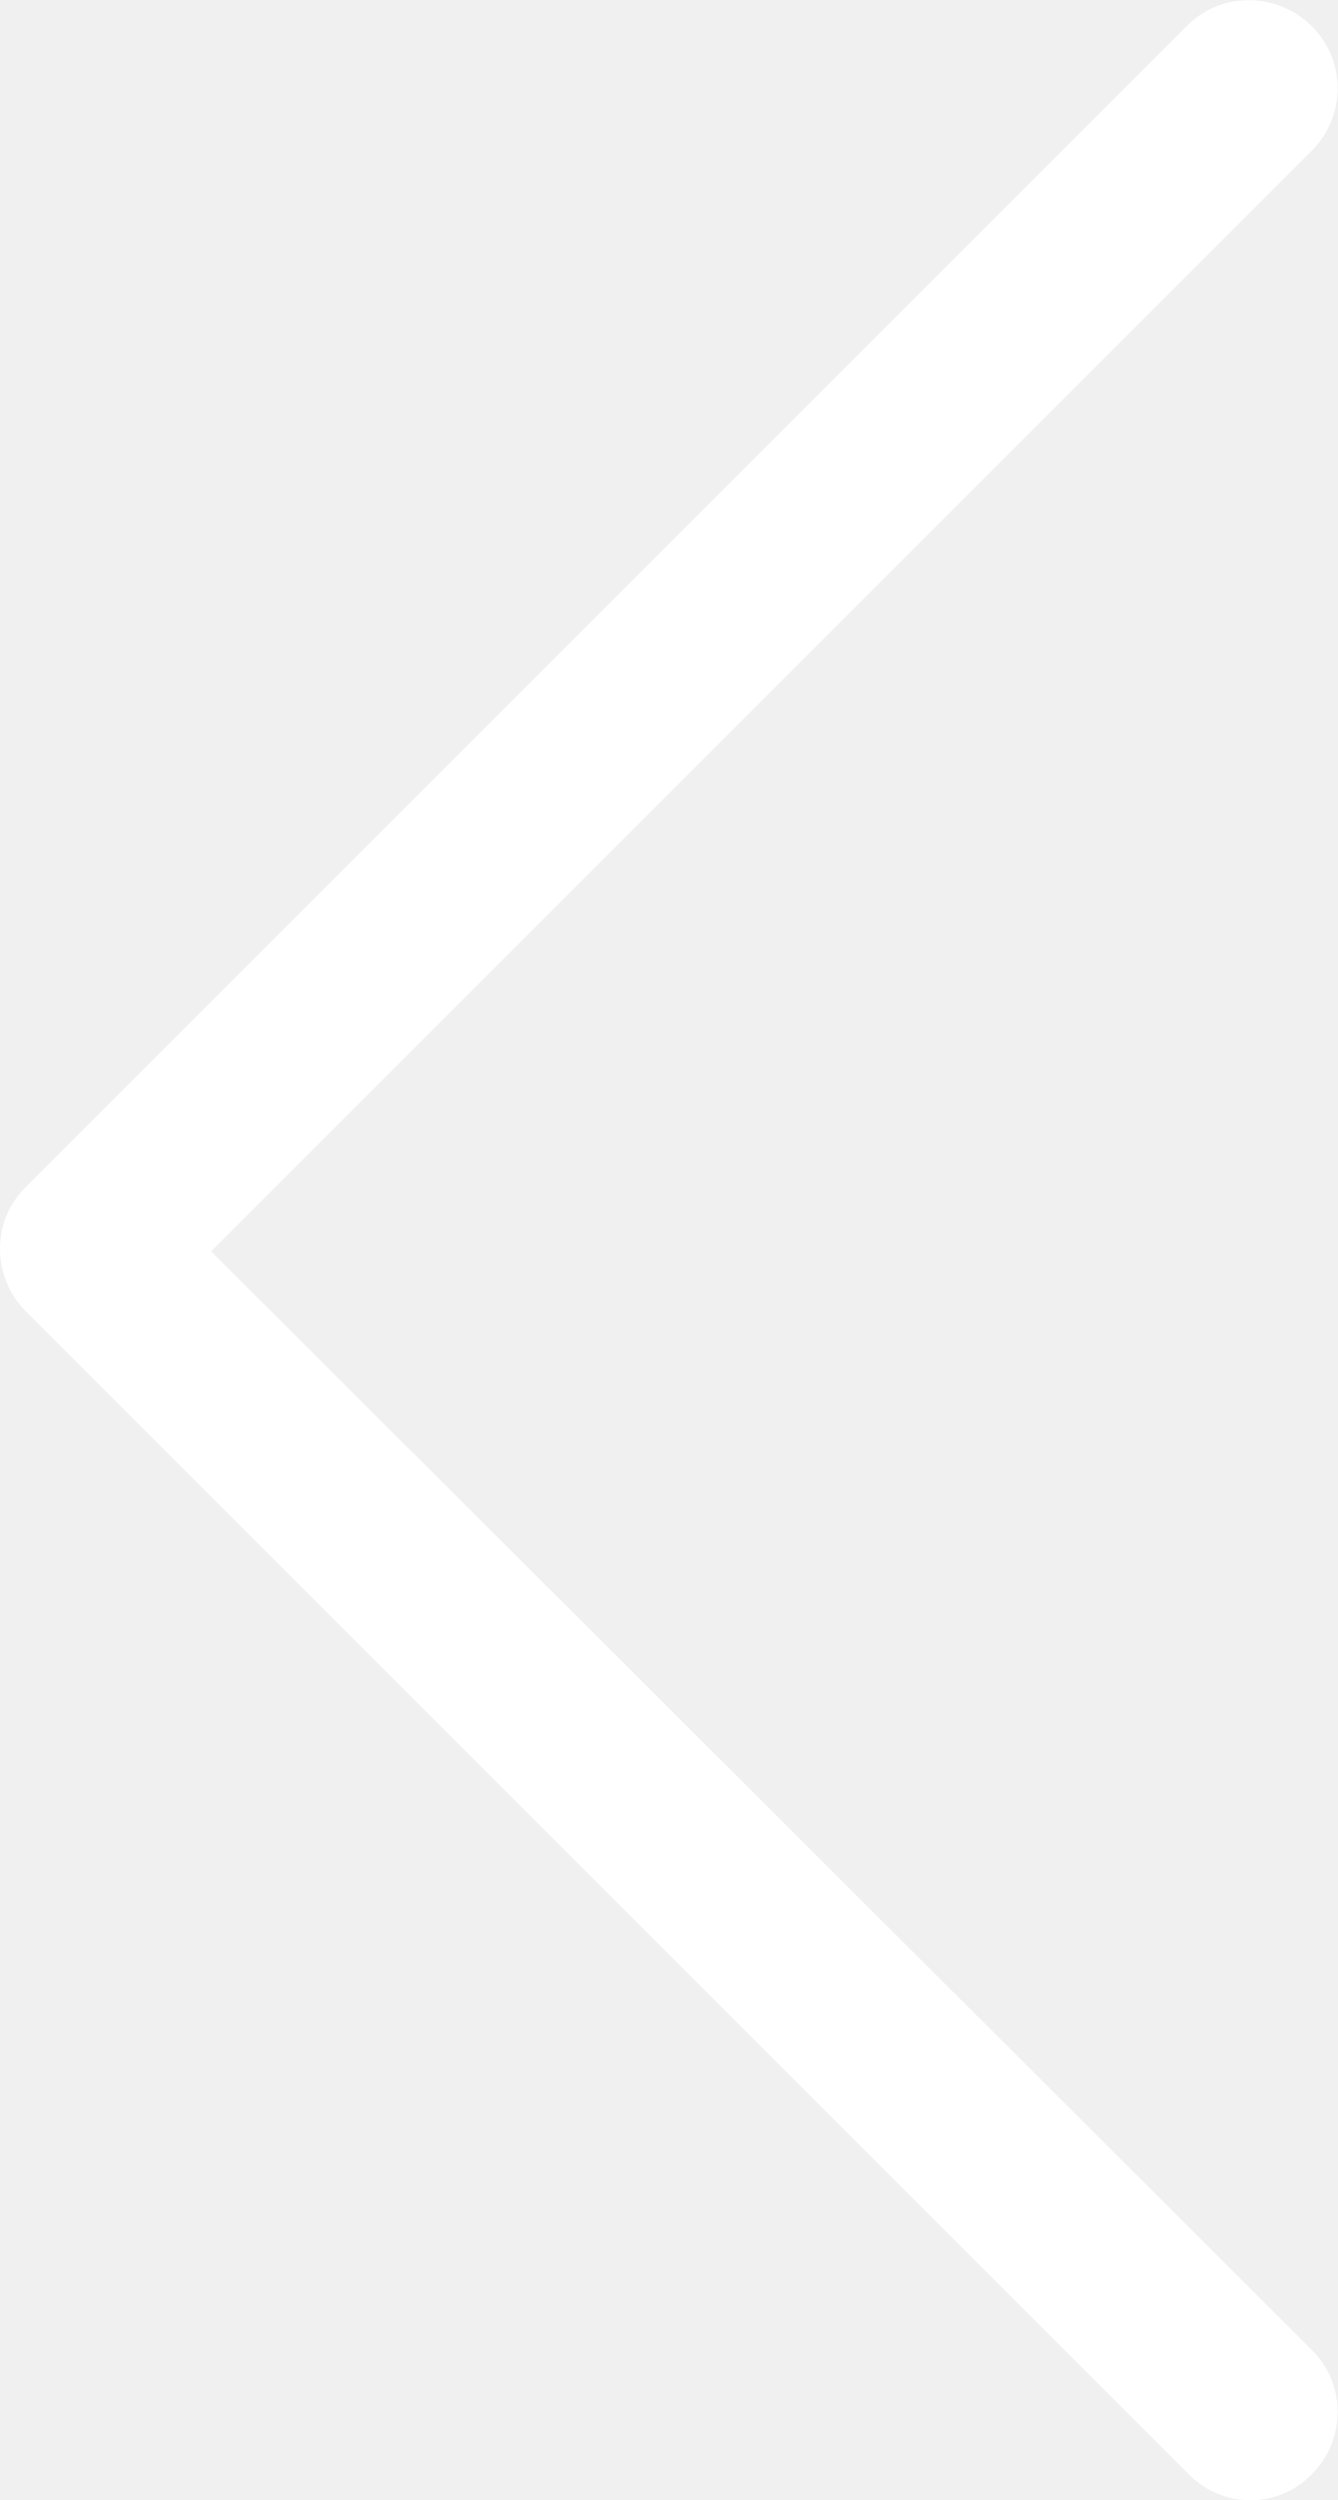
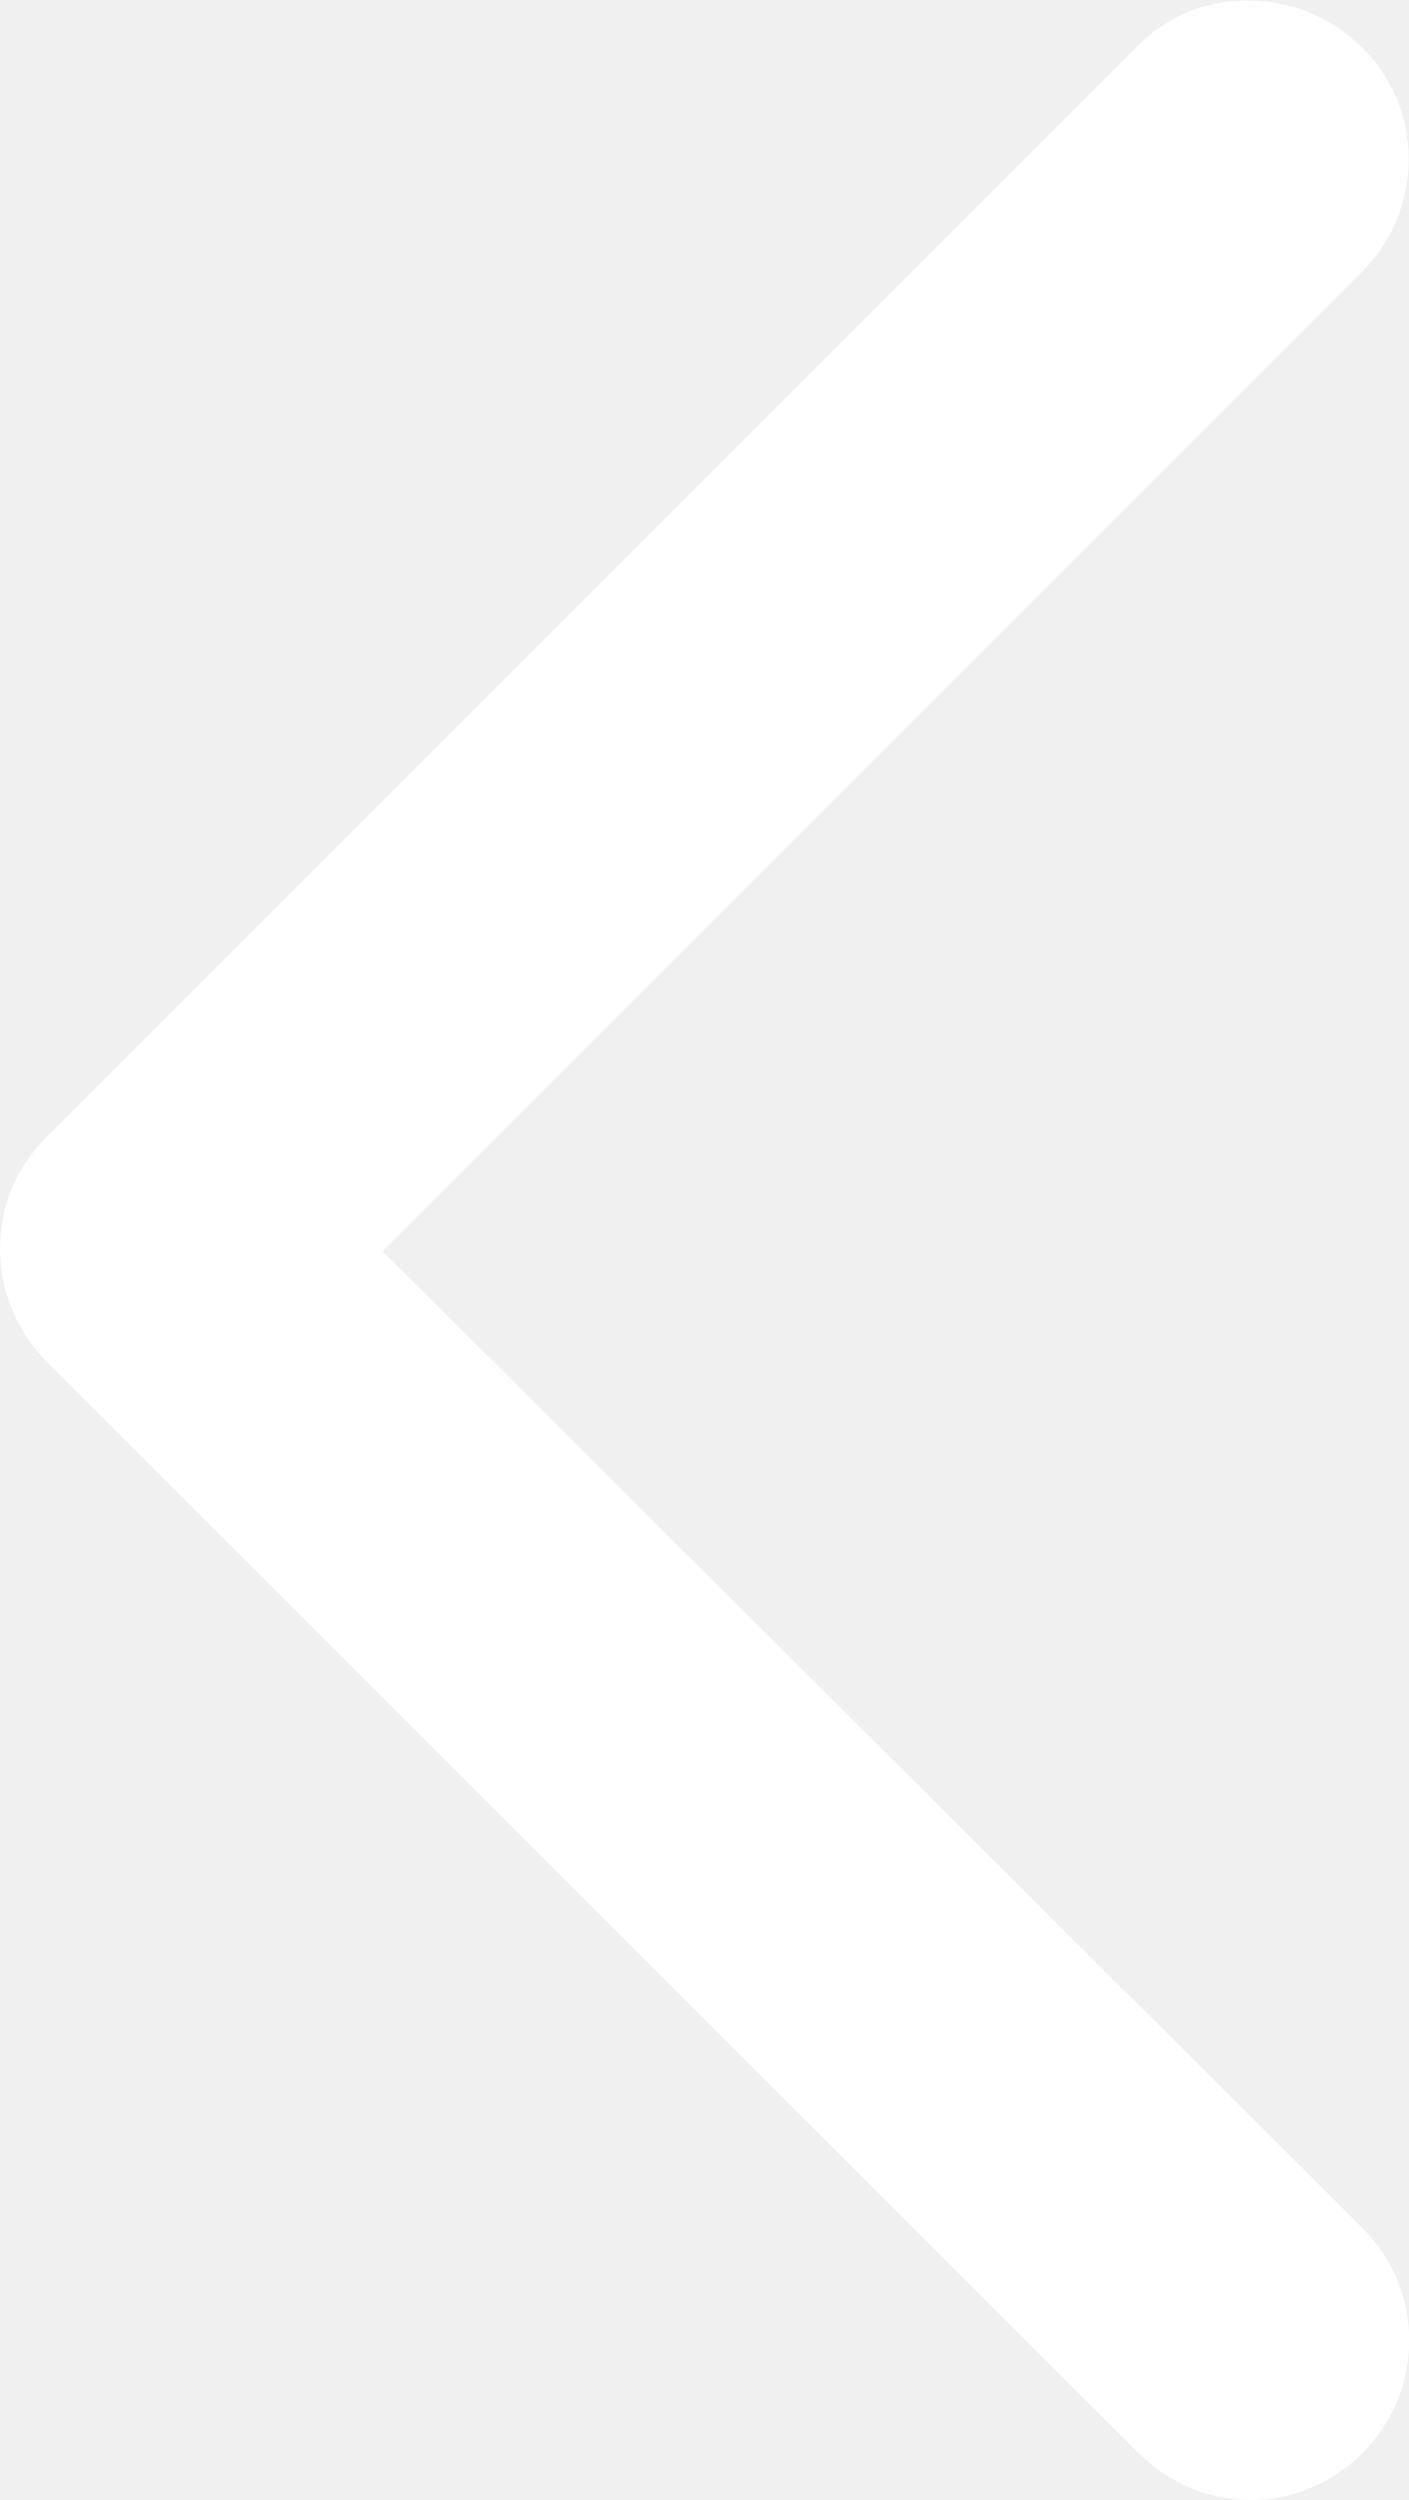
- <svg xmlns="http://www.w3.org/2000/svg" version="1.1" id="Laag_1" x="0px" y="0px" viewBox="0 0 246.5 460.7" style="enable-background:new 0 0 246.5 460.7;" xml:space="preserve">
+ <svg xmlns="http://www.w3.org/2000/svg" version="1.1" id="Laag_1" x="0px" y="0px" viewBox="0 0 276.5 490.7" style="enable-background:new 0 0 276.5 490.7;" xml:space="preserve">
  <style type="text/css">
	.st0{fill:#FFFFFF;}
</style>
-   <g>
-     <path class="st0" d="M241.7,456c6.4-6.4,6.4-16.7,0-23L38.9,230.6L241.7,27.8c6.4-6.4,6.4-16.7,0-23c-6.4-6.3-16.7-6.4-23,0   L4.8,218.7c-3.2,3.2-4.8,7.1-4.8,11.5c0,4,1.6,8.3,4.8,11.5l213.9,213.9C225.1,462.4,235.4,462.4,241.7,456L241.7,456z" />
-   </g>
+   <path class="st0" d="M223.1,9.2L9.2,223.1c-6,6-9.2,13.7-9.2,22.1c0,8.2,3.4,16.3,9.2,22.1L223,481c5.9,6.1,13.7,9.6,22.1,9.7  c8.4,0.1,16.3-3.2,22.3-9.2c5.9-5.9,9.2-13.8,9.2-22.1c0,0,0-0.1,0-0.1c0-8.3-3.3-16.1-9.2-22L75.1,245.6L267.3,53.4  c5.9-5.9,9.2-13.8,9.2-22.1c0,0,0-0.1,0-0.1c0-8.3-3.3-16.2-9.3-22c-5.9-5.8-13.7-9-22-9.1C236.8,0,228.9,3.2,223.1,9.2z" />
</svg>
